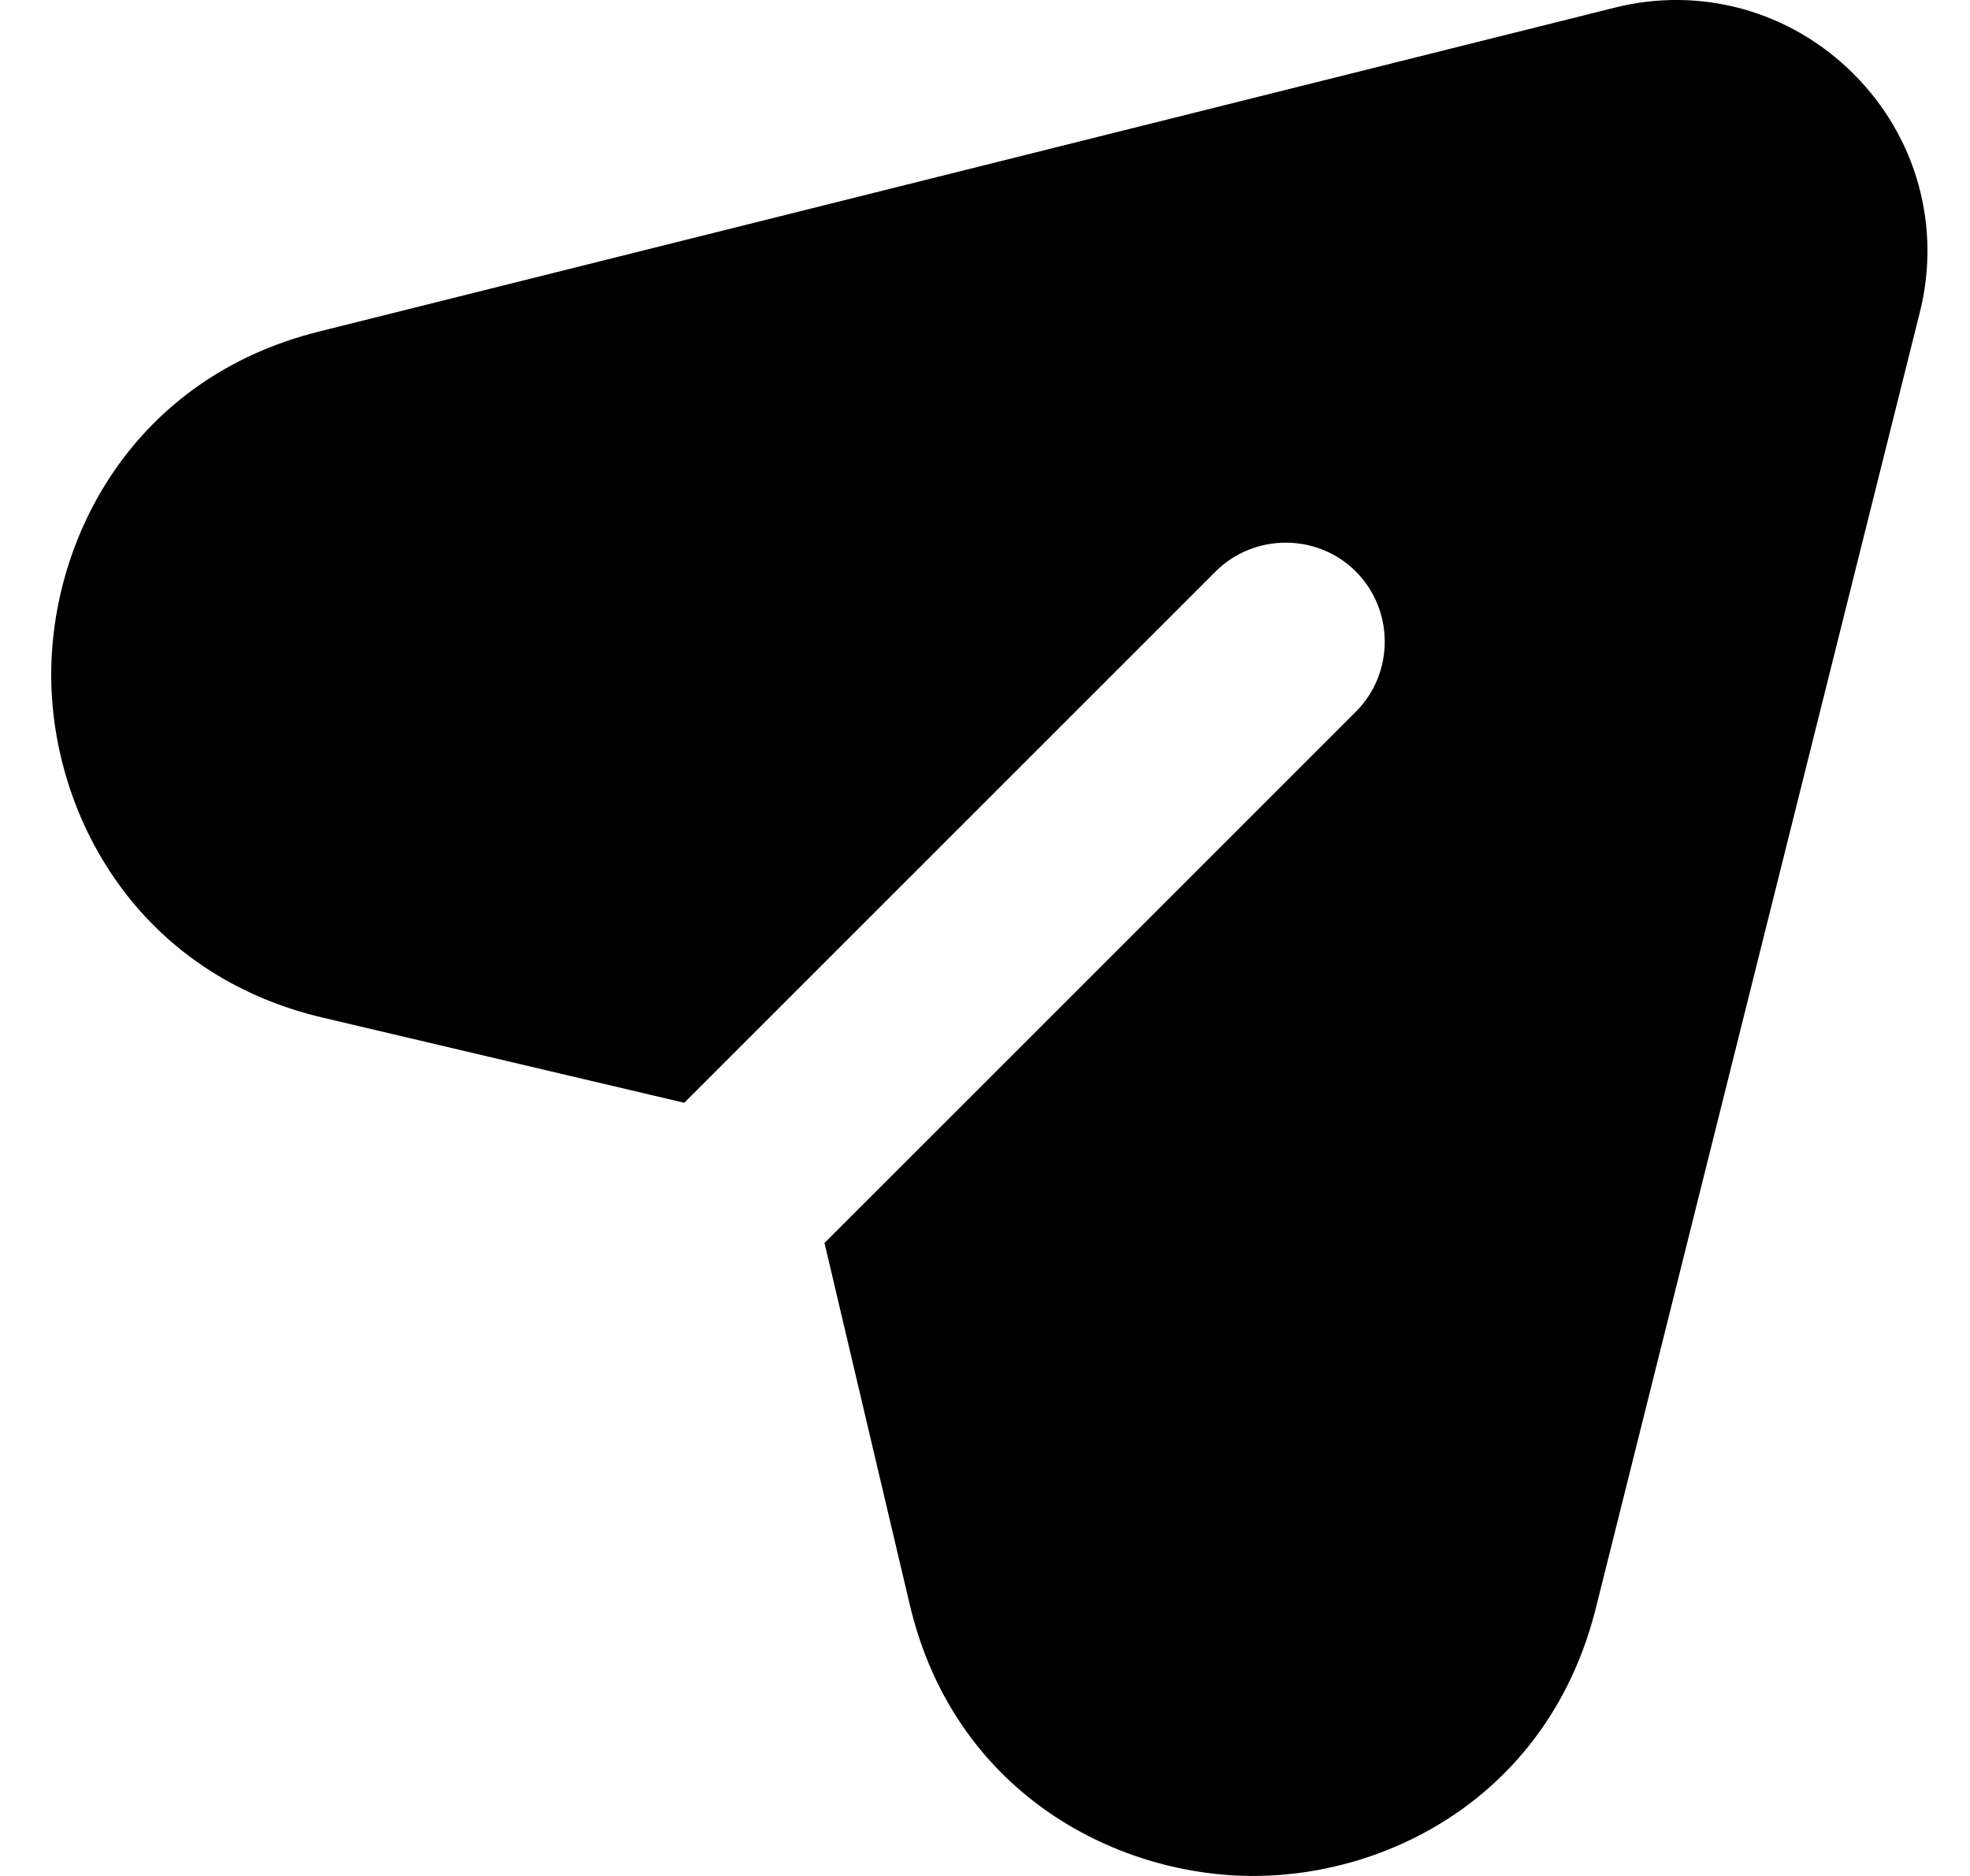
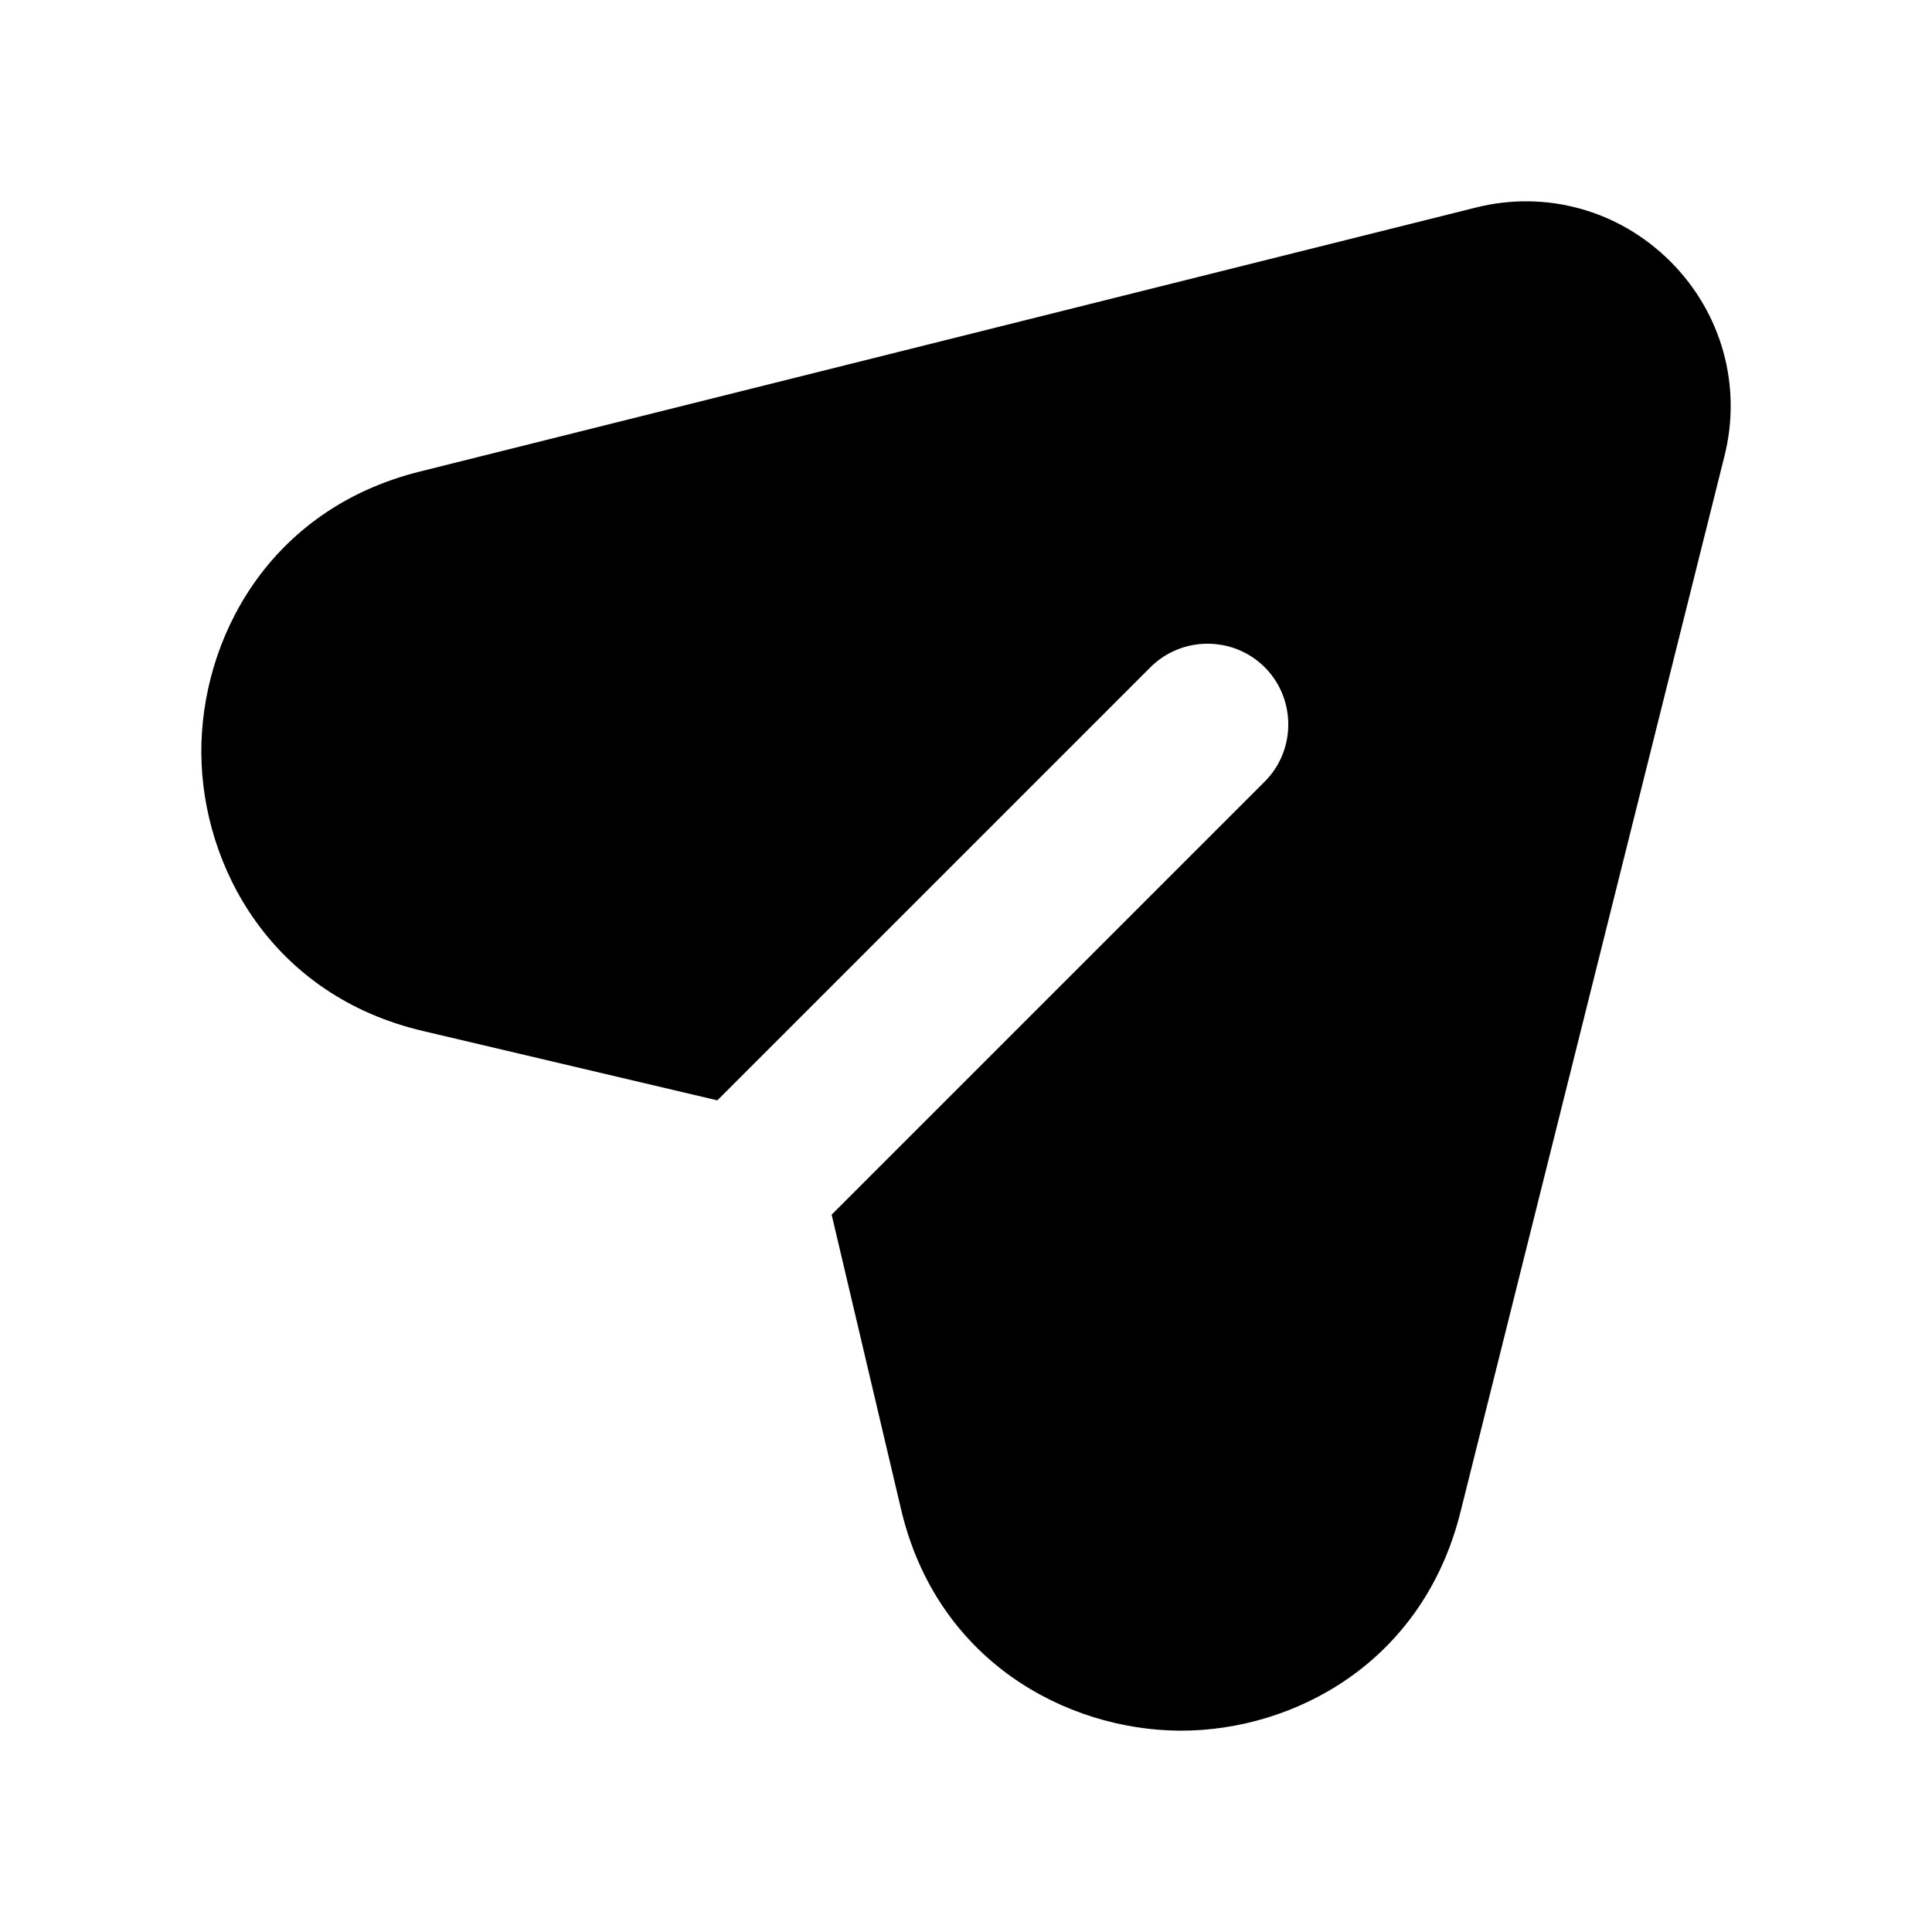
- <svg xmlns="http://www.w3.org/2000/svg" width="21" height="20" viewBox="0 0 21 20" fill="none">
-   <path d="M20.464 3.335L17.011 17.147C16.516 19.116 14.832 20 13.358 20C13.348 20 13.337 20 13.337 20C11.853 19.989 10.158 19.084 9.695 17.095L8.789 13.252L14.453 7.588C14.864 7.178 14.864 6.504 14.453 6.093C14.043 5.683 13.369 5.683 12.958 6.093L7.294 11.757L3.452 10.852C1.462 10.389 0.557 8.694 0.546 7.22C0.536 5.736 1.42 4.03 3.399 3.535L17.211 0.082C18.127 -0.149 19.085 0.114 19.759 0.788C20.433 1.461 20.696 2.419 20.464 3.335Z" fill="currentColor" />
+ <svg xmlns="http://www.w3.org/2000/svg" width="24" height="24" viewBox="0 0 24 24" fill="none">
+   <path d="M21.421 5.669L18.141 18.789C17.671 20.659 16.071 21.499 14.671 21.499C14.661 21.499 14.651 21.499 14.651 21.499C13.241 21.489 11.631 20.629 11.191 18.739L10.331 15.089L15.711 9.709C16.101 9.319 16.101 8.679 15.711 8.289C15.321 7.899 14.681 7.899 14.291 8.289L8.911 13.669L5.261 12.809C3.371 12.369 2.511 10.759 2.501 9.359C2.491 7.949 3.331 6.329 5.211 5.859L18.331 2.579C19.201 2.359 20.111 2.609 20.751 3.249C21.391 3.889 21.641 4.799 21.421 5.669Z" fill="currentColor" />
</svg>
